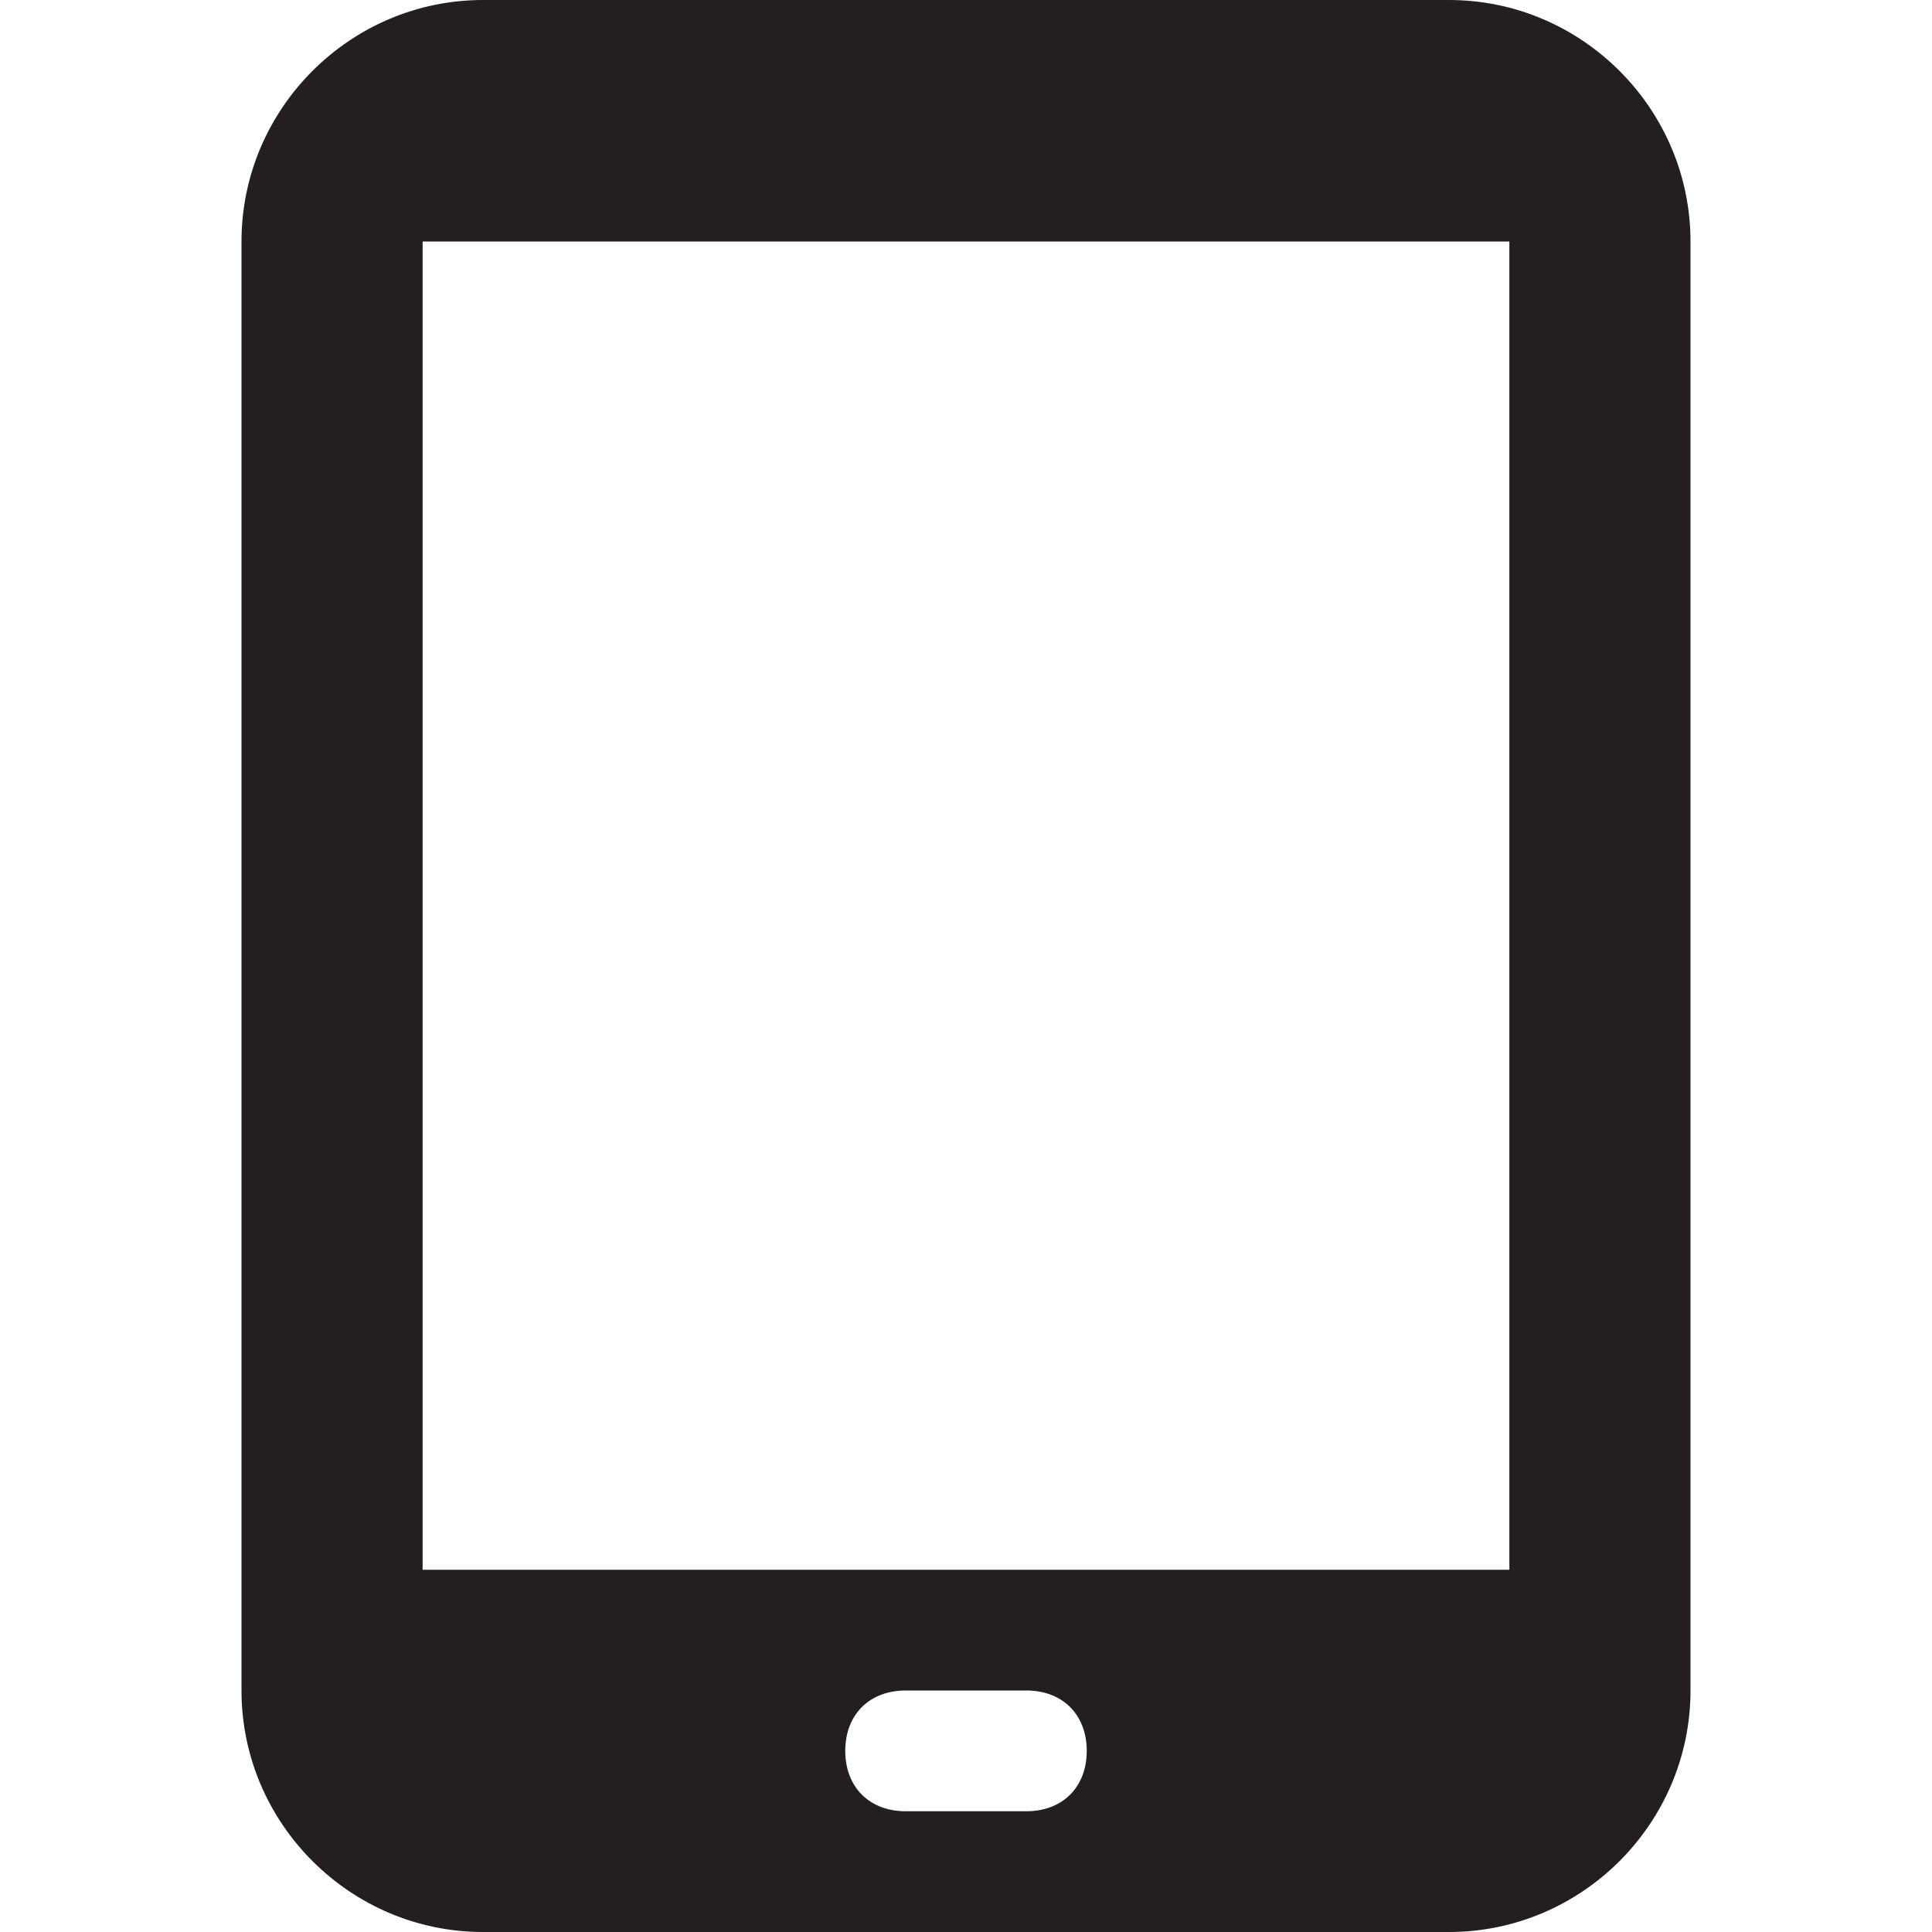
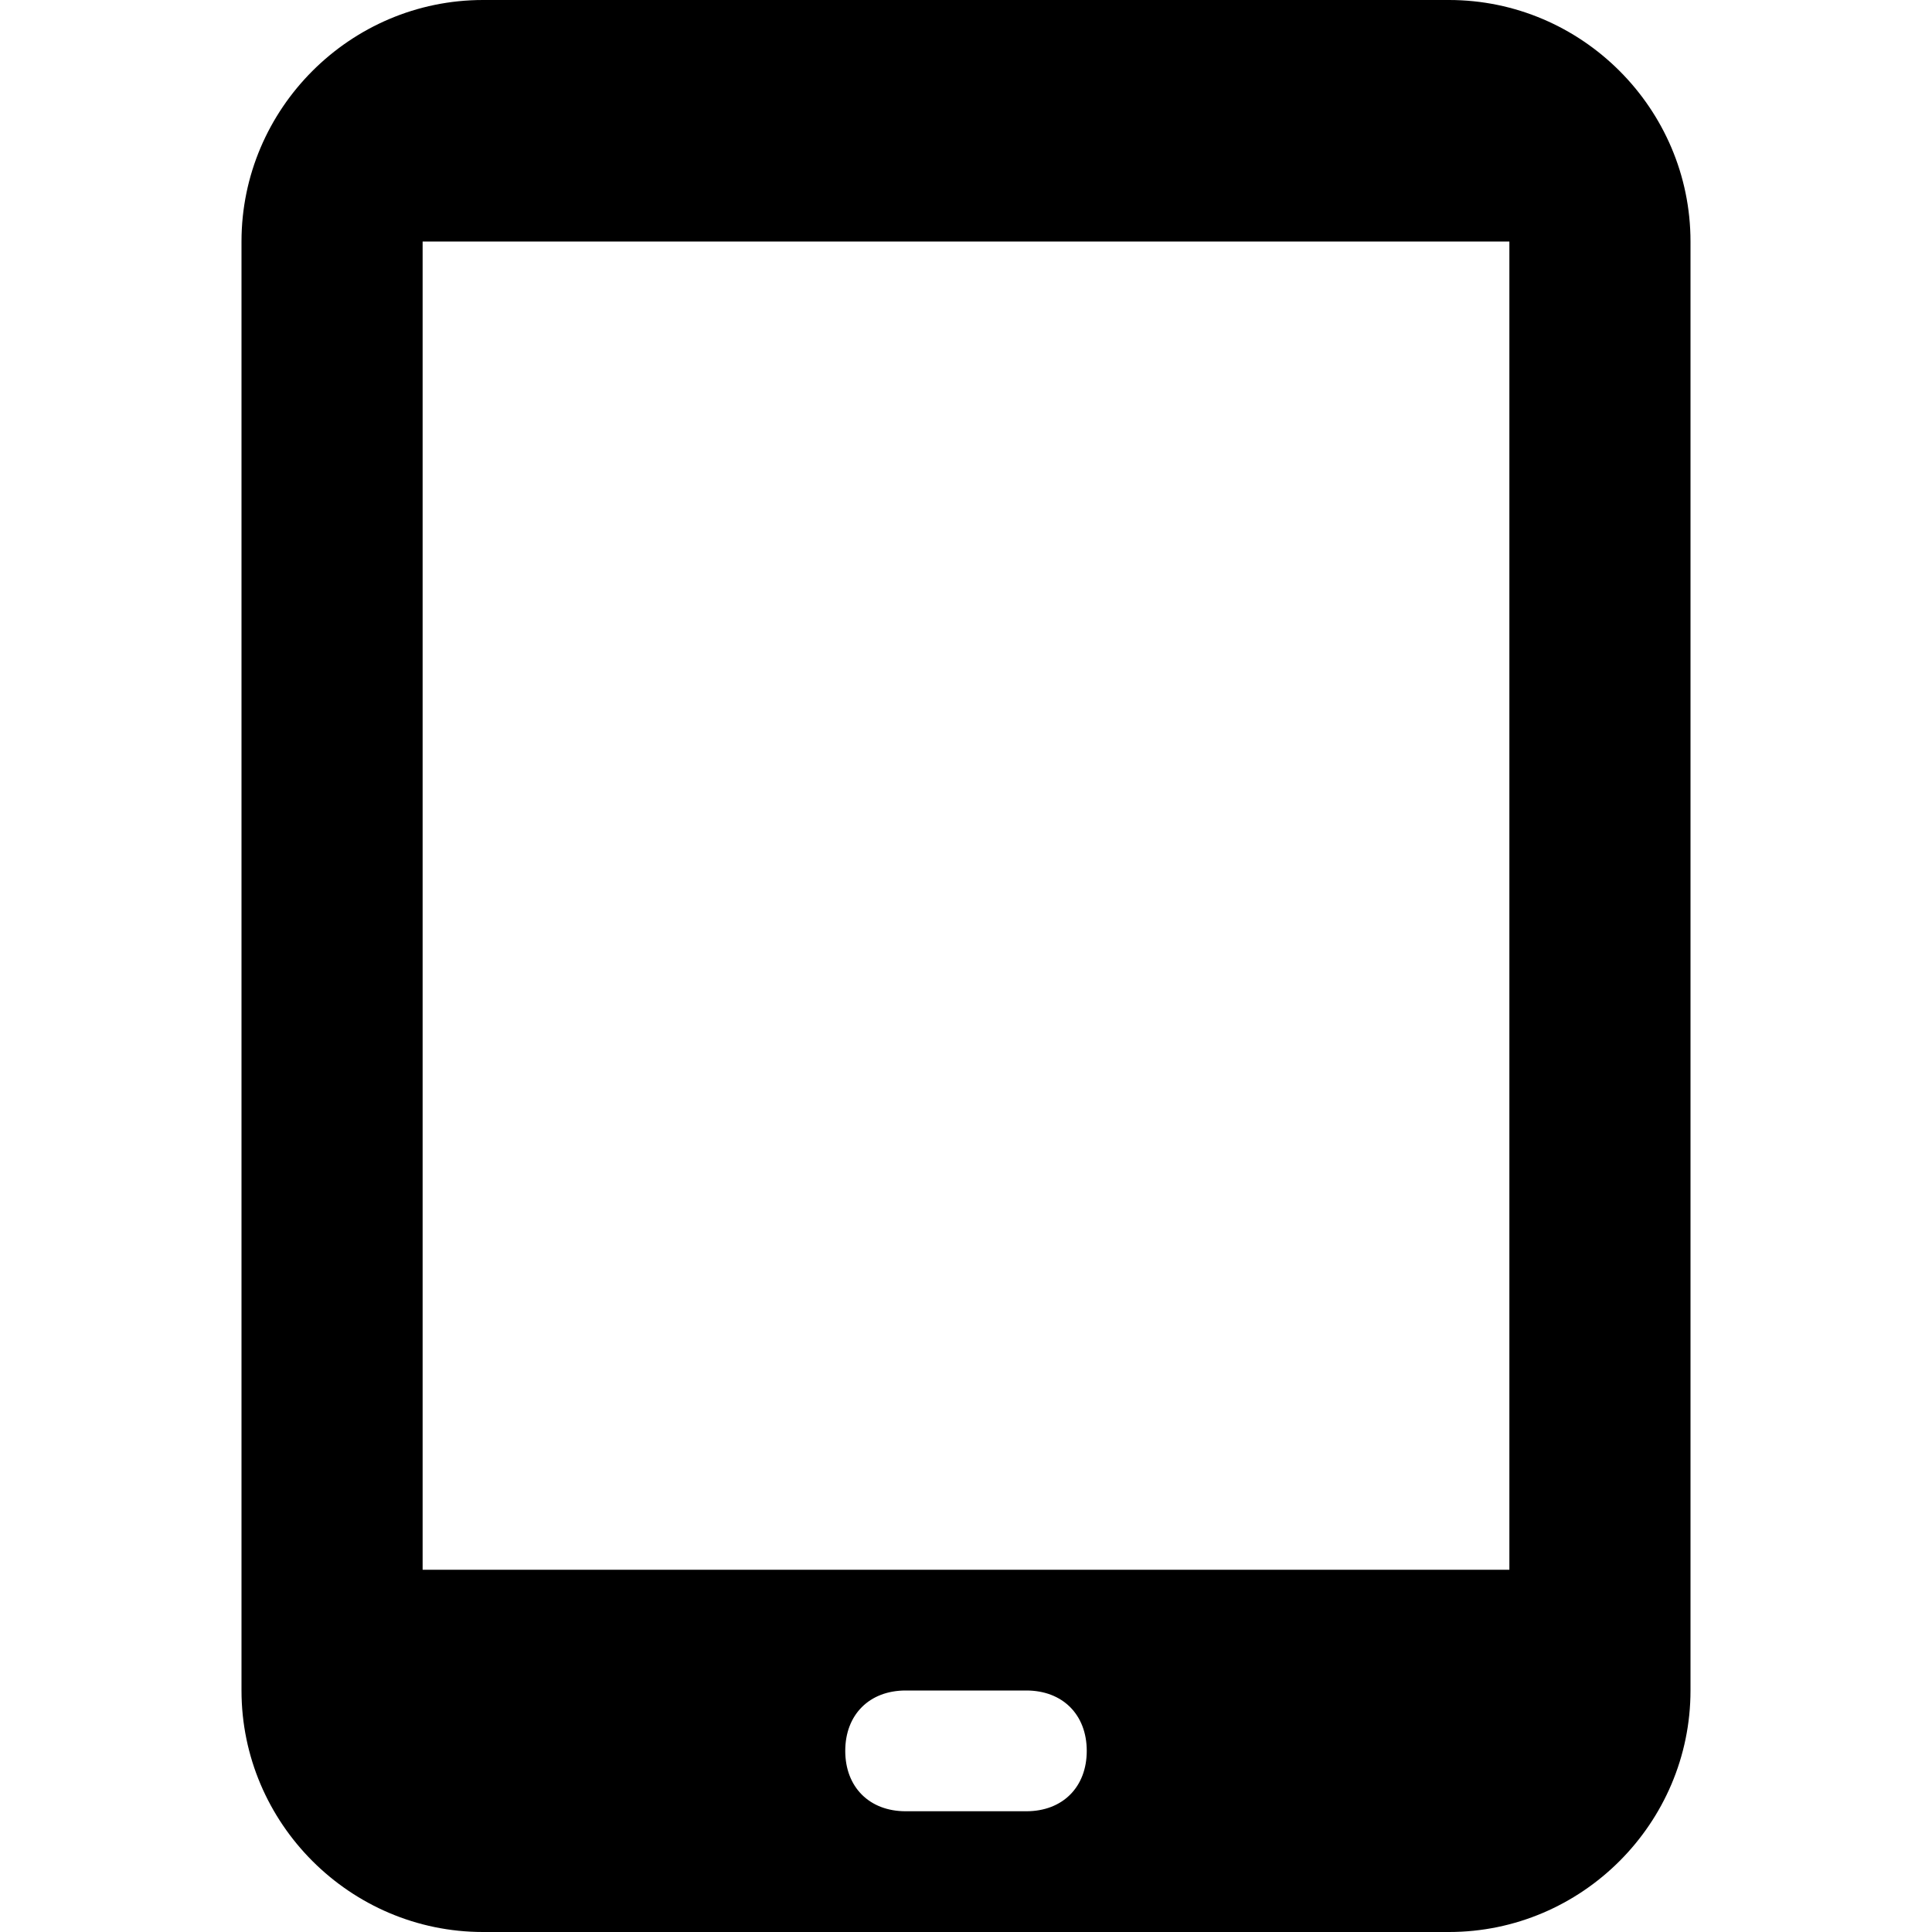
<svg xmlns="http://www.w3.org/2000/svg" version="1.1" id="Layer_2" x="0px" y="0px" viewBox="0 0 16 16" style="enable-background:new 0 0 16 16;" xml:space="preserve">
-   <style type="text/css">
- 	.st0{fill:#231F20;}
- </style>
-   <path class="st0" d="M12,0H4C2.9,0,2,0.9,2,2v12c0,1.1,0.9,2,2,2h8c1.1,0,2-0.9,2-2V2C14,0.9,13.1,0,12,0z M8.5,15h-1  C7.2,15,7,14.8,7,14.5S7.2,14,7.5,14h1C8.8,14,9,14.2,9,14.5S8.8,15,8.5,15z M12.5,13h-9V2h9V13z" />
+   <path d="M12,0H4C2.9,0,2,0.9,2,2v12c0,1.1,0.9,2,2,2h8c1.1,0,2-0.9,2-2V2C14,0.9,13.1,0,12,0z M8.5,15h-1  C7.2,15,7,14.8,7,14.5S7.2,14,7.5,14h1C8.8,14,9,14.2,9,14.5S8.8,15,8.5,15z M12.5,13h-9V2h9V13z" />
</svg>
